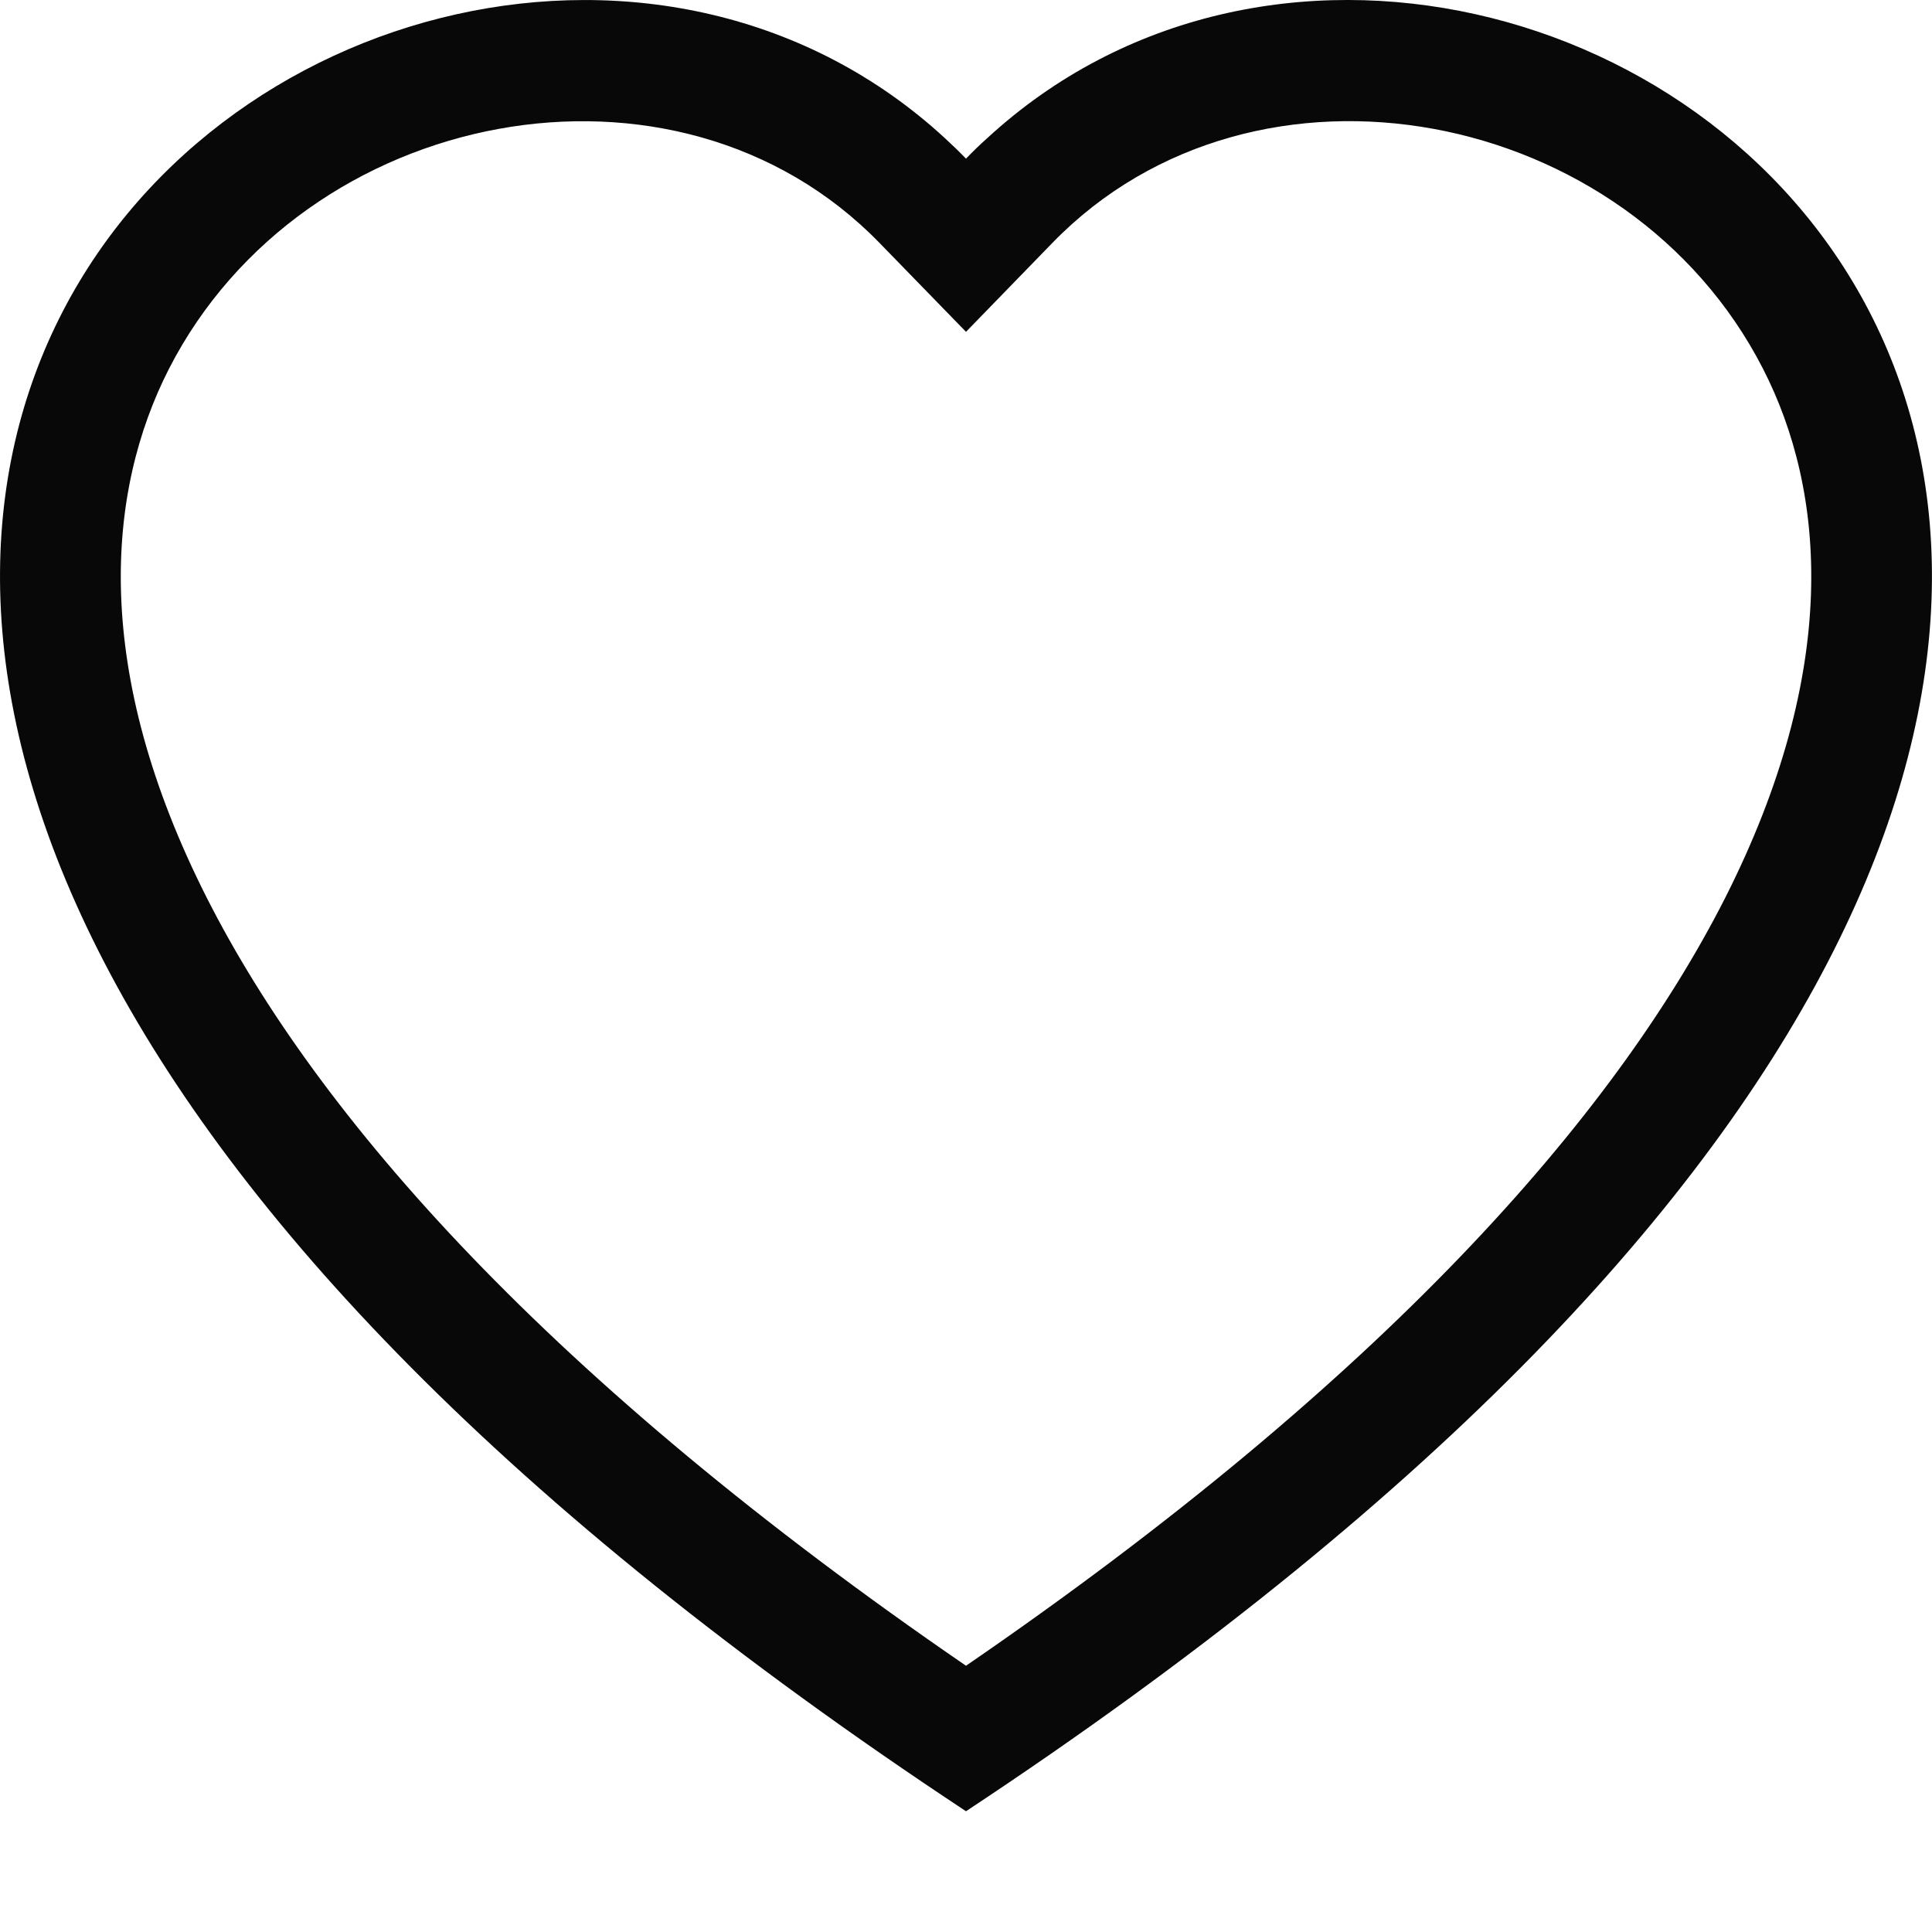
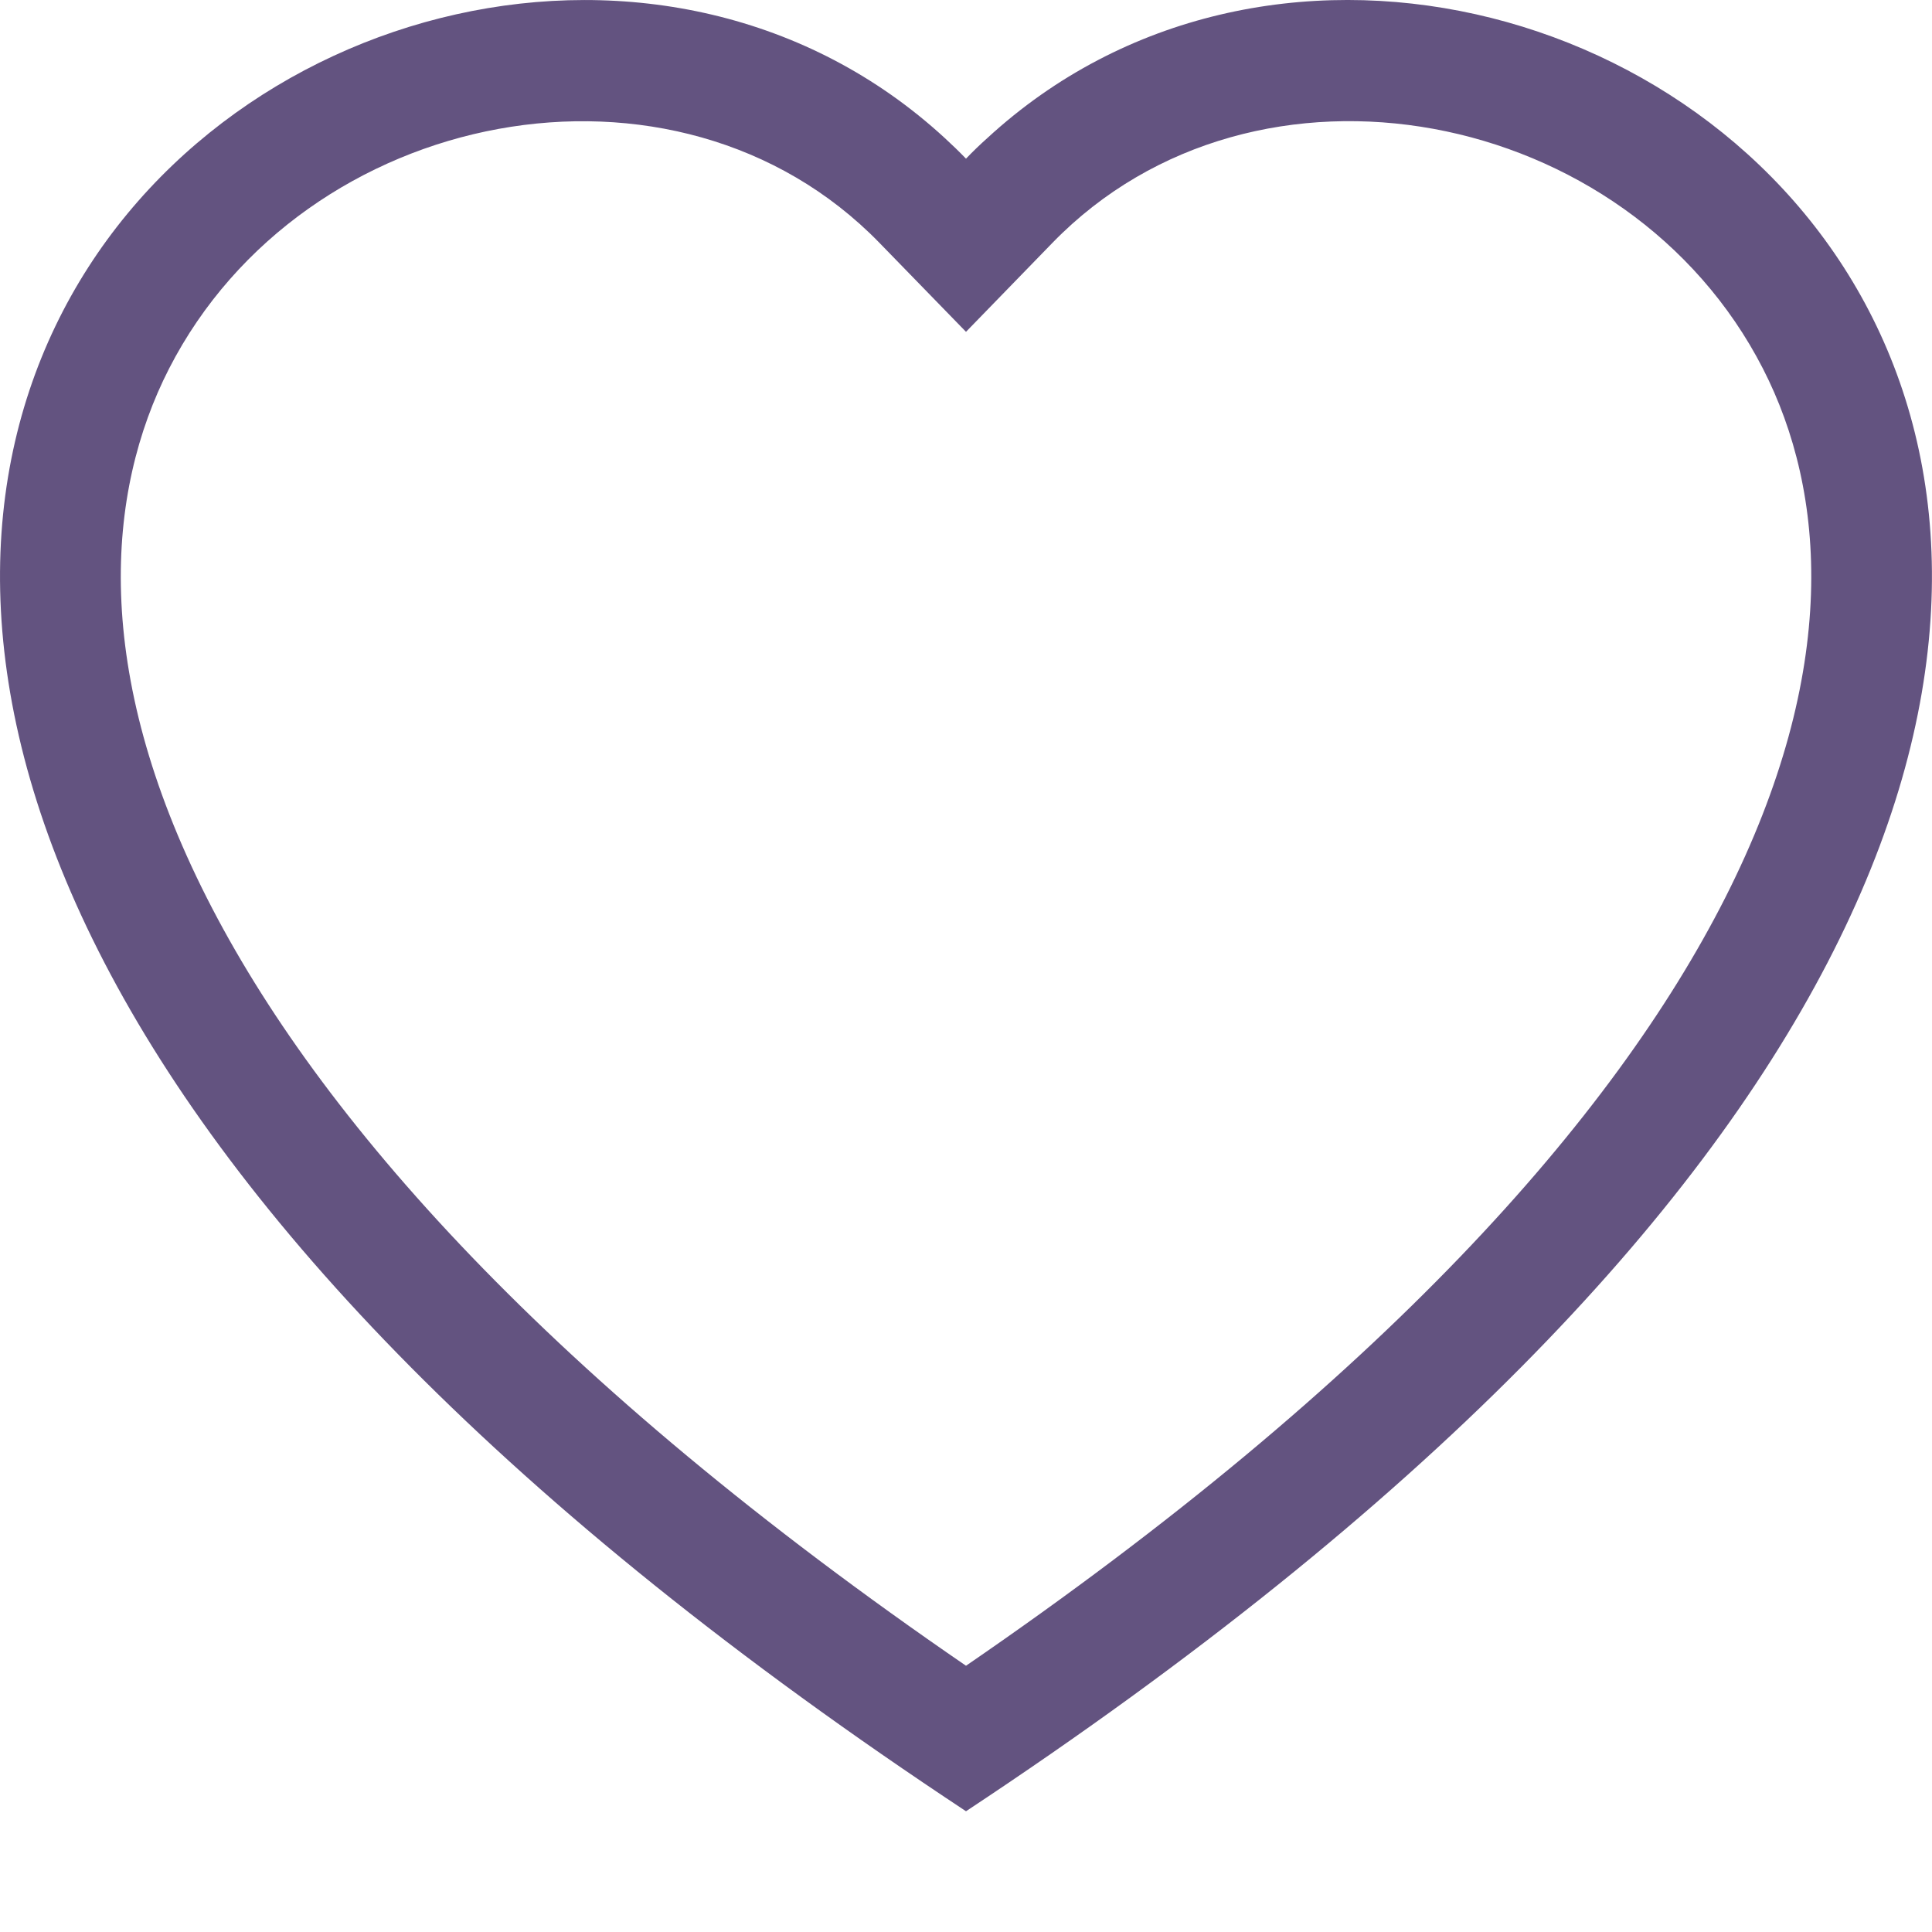
- <svg xmlns="http://www.w3.org/2000/svg" width="16" height="16" fill="#090809" class="bi bi-heart" viewBox="0 0 16 16">
+ <svg xmlns="http://www.w3.org/2000/svg" width="16" height="16" fill="#635380" class="bi bi-heart" viewBox="0 0 16 16">
  <path d="m8 2.748-.717-.737C5.6.281 2.514.878 1.4 3.053c-.523 1.023-.641 2.5.314 4.385.92 1.815 2.834 3.989 6.286 6.357 3.452-2.368 5.365-4.542 6.286-6.357.955-1.886.838-3.362.314-4.385C13.486.878 10.4.28 8.717 2.01L8 2.748zM8 15C-7.333 4.868 3.279-3.04 7.824 1.143c.06.055.119.112.176.171a3.12 3.12 0 0 1 .176-.17C12.72-3.042 23.333 4.867 8 15z" />
</svg>
